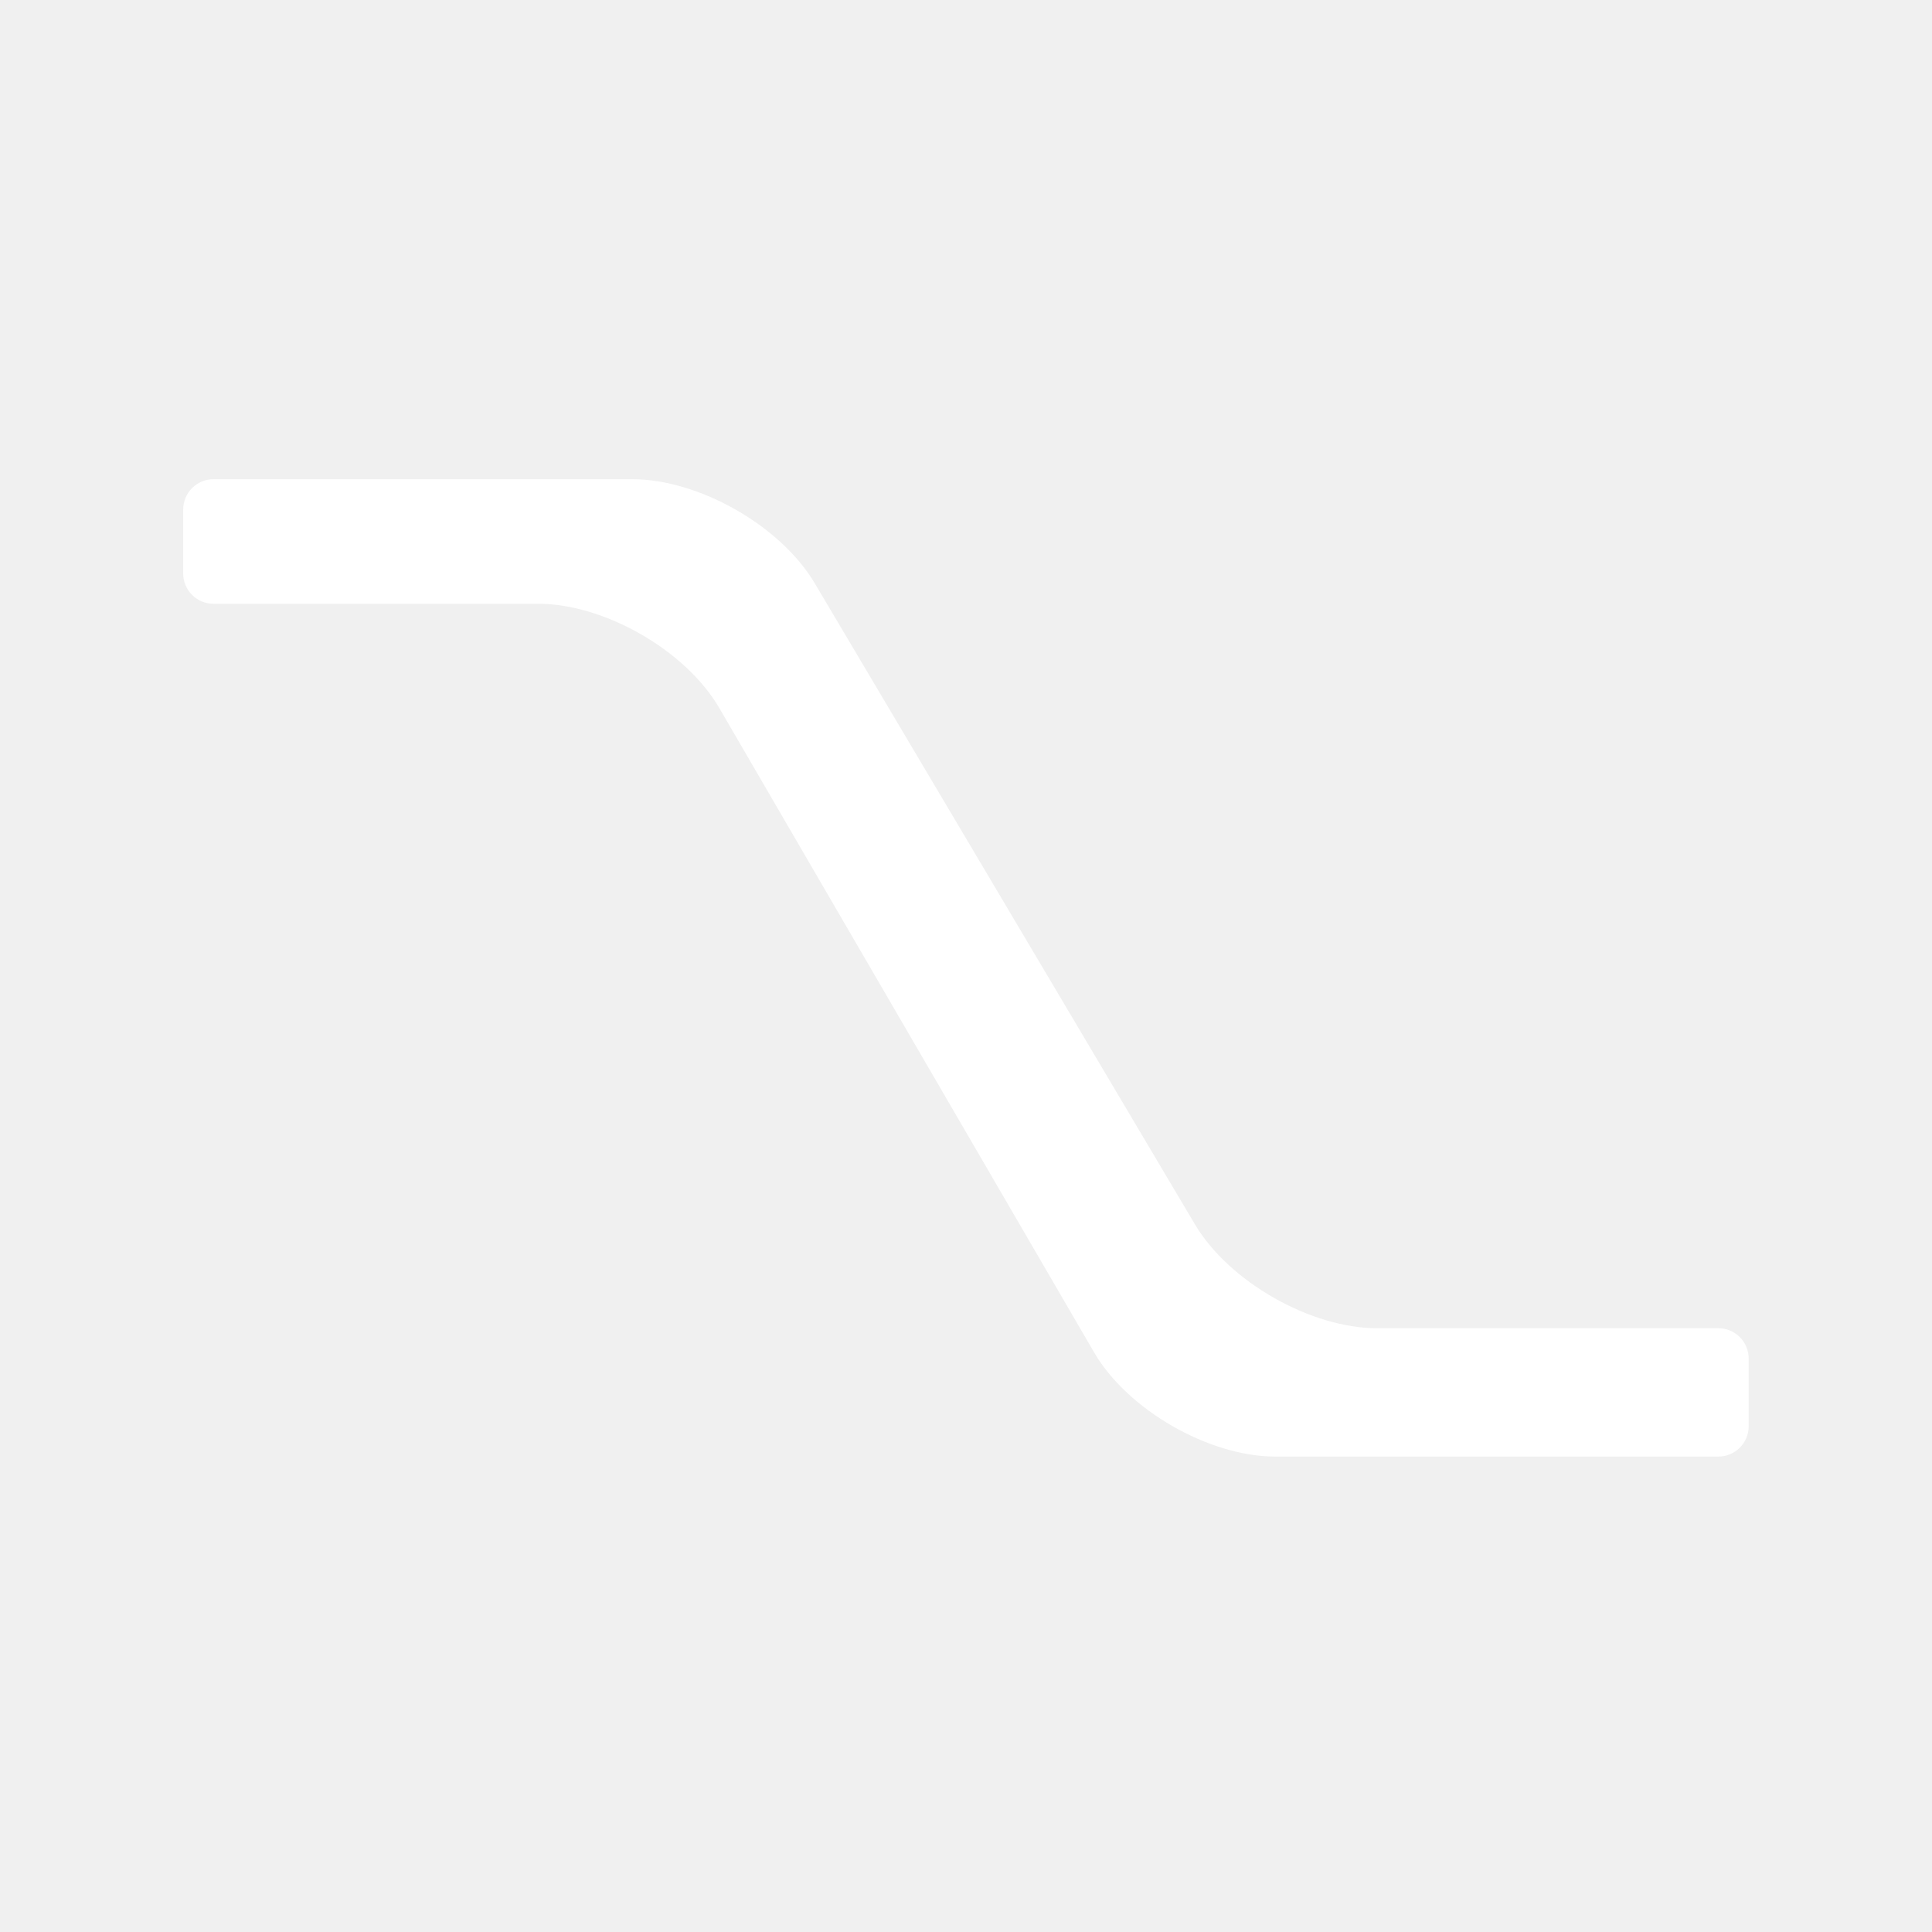
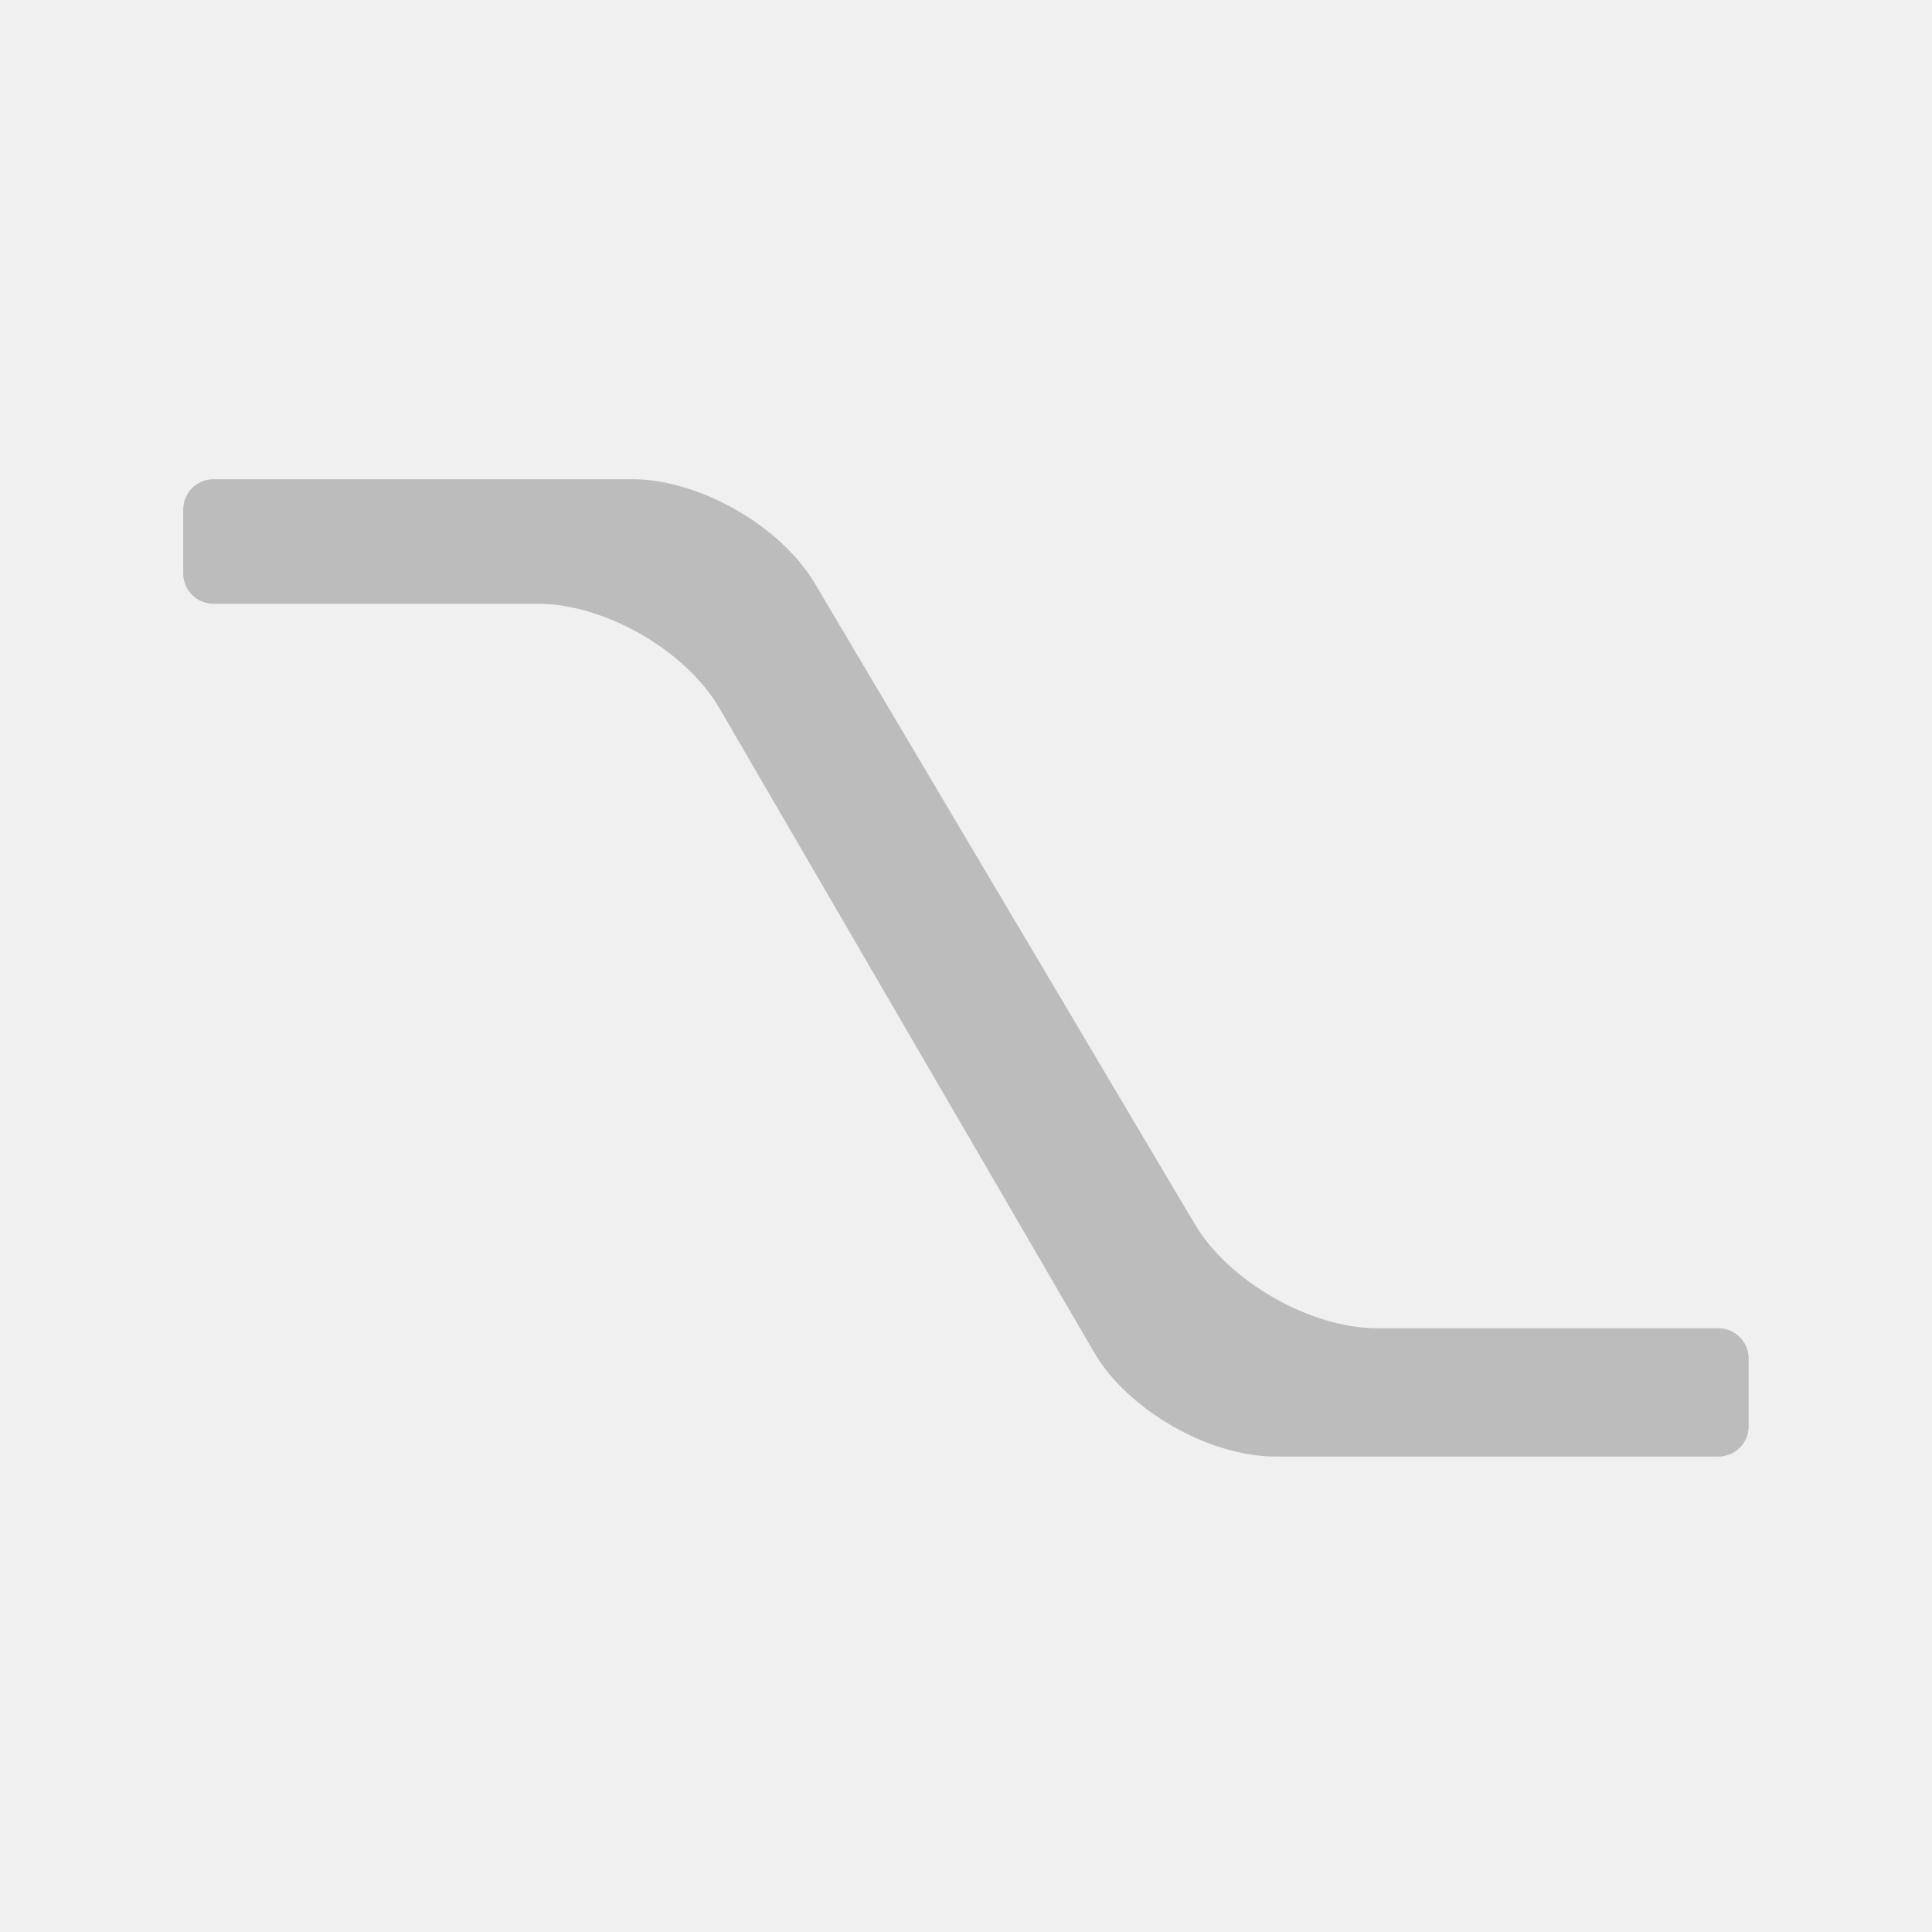
<svg xmlns="http://www.w3.org/2000/svg" width="48" height="48" viewBox="0 0 48 48" fill="none">
-   <path fill-rule="evenodd" clip-rule="evenodd" d="M4.552 12.655C4.553 12.557 4.572 12.459 4.61 12.368C4.648 12.277 4.703 12.195 4.773 12.125C4.843 12.056 4.925 12.001 5.016 11.963C5.107 11.925 5.205 11.906 5.303 11.906H15.709C17.366 11.906 19.395 13.063 20.24 14.488L29.688 30.419C30.534 31.844 32.562 33 34.217 33H42.694C42.792 33 42.89 33.019 42.981 33.057C43.072 33.095 43.155 33.15 43.225 33.22C43.295 33.29 43.35 33.373 43.388 33.464C43.425 33.555 43.445 33.653 43.445 33.751V35.436C43.445 35.635 43.366 35.826 43.225 35.967C43.085 36.108 42.894 36.187 42.695 36.188H31.687C30.031 36.188 28.012 35.026 27.18 33.595L17.872 17.593C17.04 16.161 15.021 15 13.365 15H5.302C4.888 15 4.552 14.663 4.552 14.251V12.655Z" fill="white" />
+   <path fill-rule="evenodd" clip-rule="evenodd" d="M4.552 12.655C4.553 12.557 4.572 12.459 4.61 12.368C4.648 12.277 4.703 12.195 4.773 12.125C4.843 12.056 4.925 12.001 5.016 11.963C5.107 11.925 5.205 11.906 5.303 11.906H15.709C17.366 11.906 19.395 13.063 20.24 14.488L29.688 30.419C30.534 31.844 32.562 33 34.217 33H42.694C42.792 33 42.89 33.019 42.981 33.057C43.072 33.095 43.155 33.15 43.225 33.22C43.295 33.29 43.35 33.373 43.388 33.464C43.425 33.555 43.445 33.653 43.445 33.751V35.436C43.445 35.635 43.366 35.826 43.225 35.967C43.085 36.108 42.894 36.187 42.695 36.188H31.687C30.031 36.188 28.012 35.026 27.18 33.595L17.872 17.593C17.04 16.161 15.021 15 13.365 15H5.302C4.888 15 4.552 14.663 4.552 14.251V12.655Z" fill="#BCBCBC" />
</svg>
